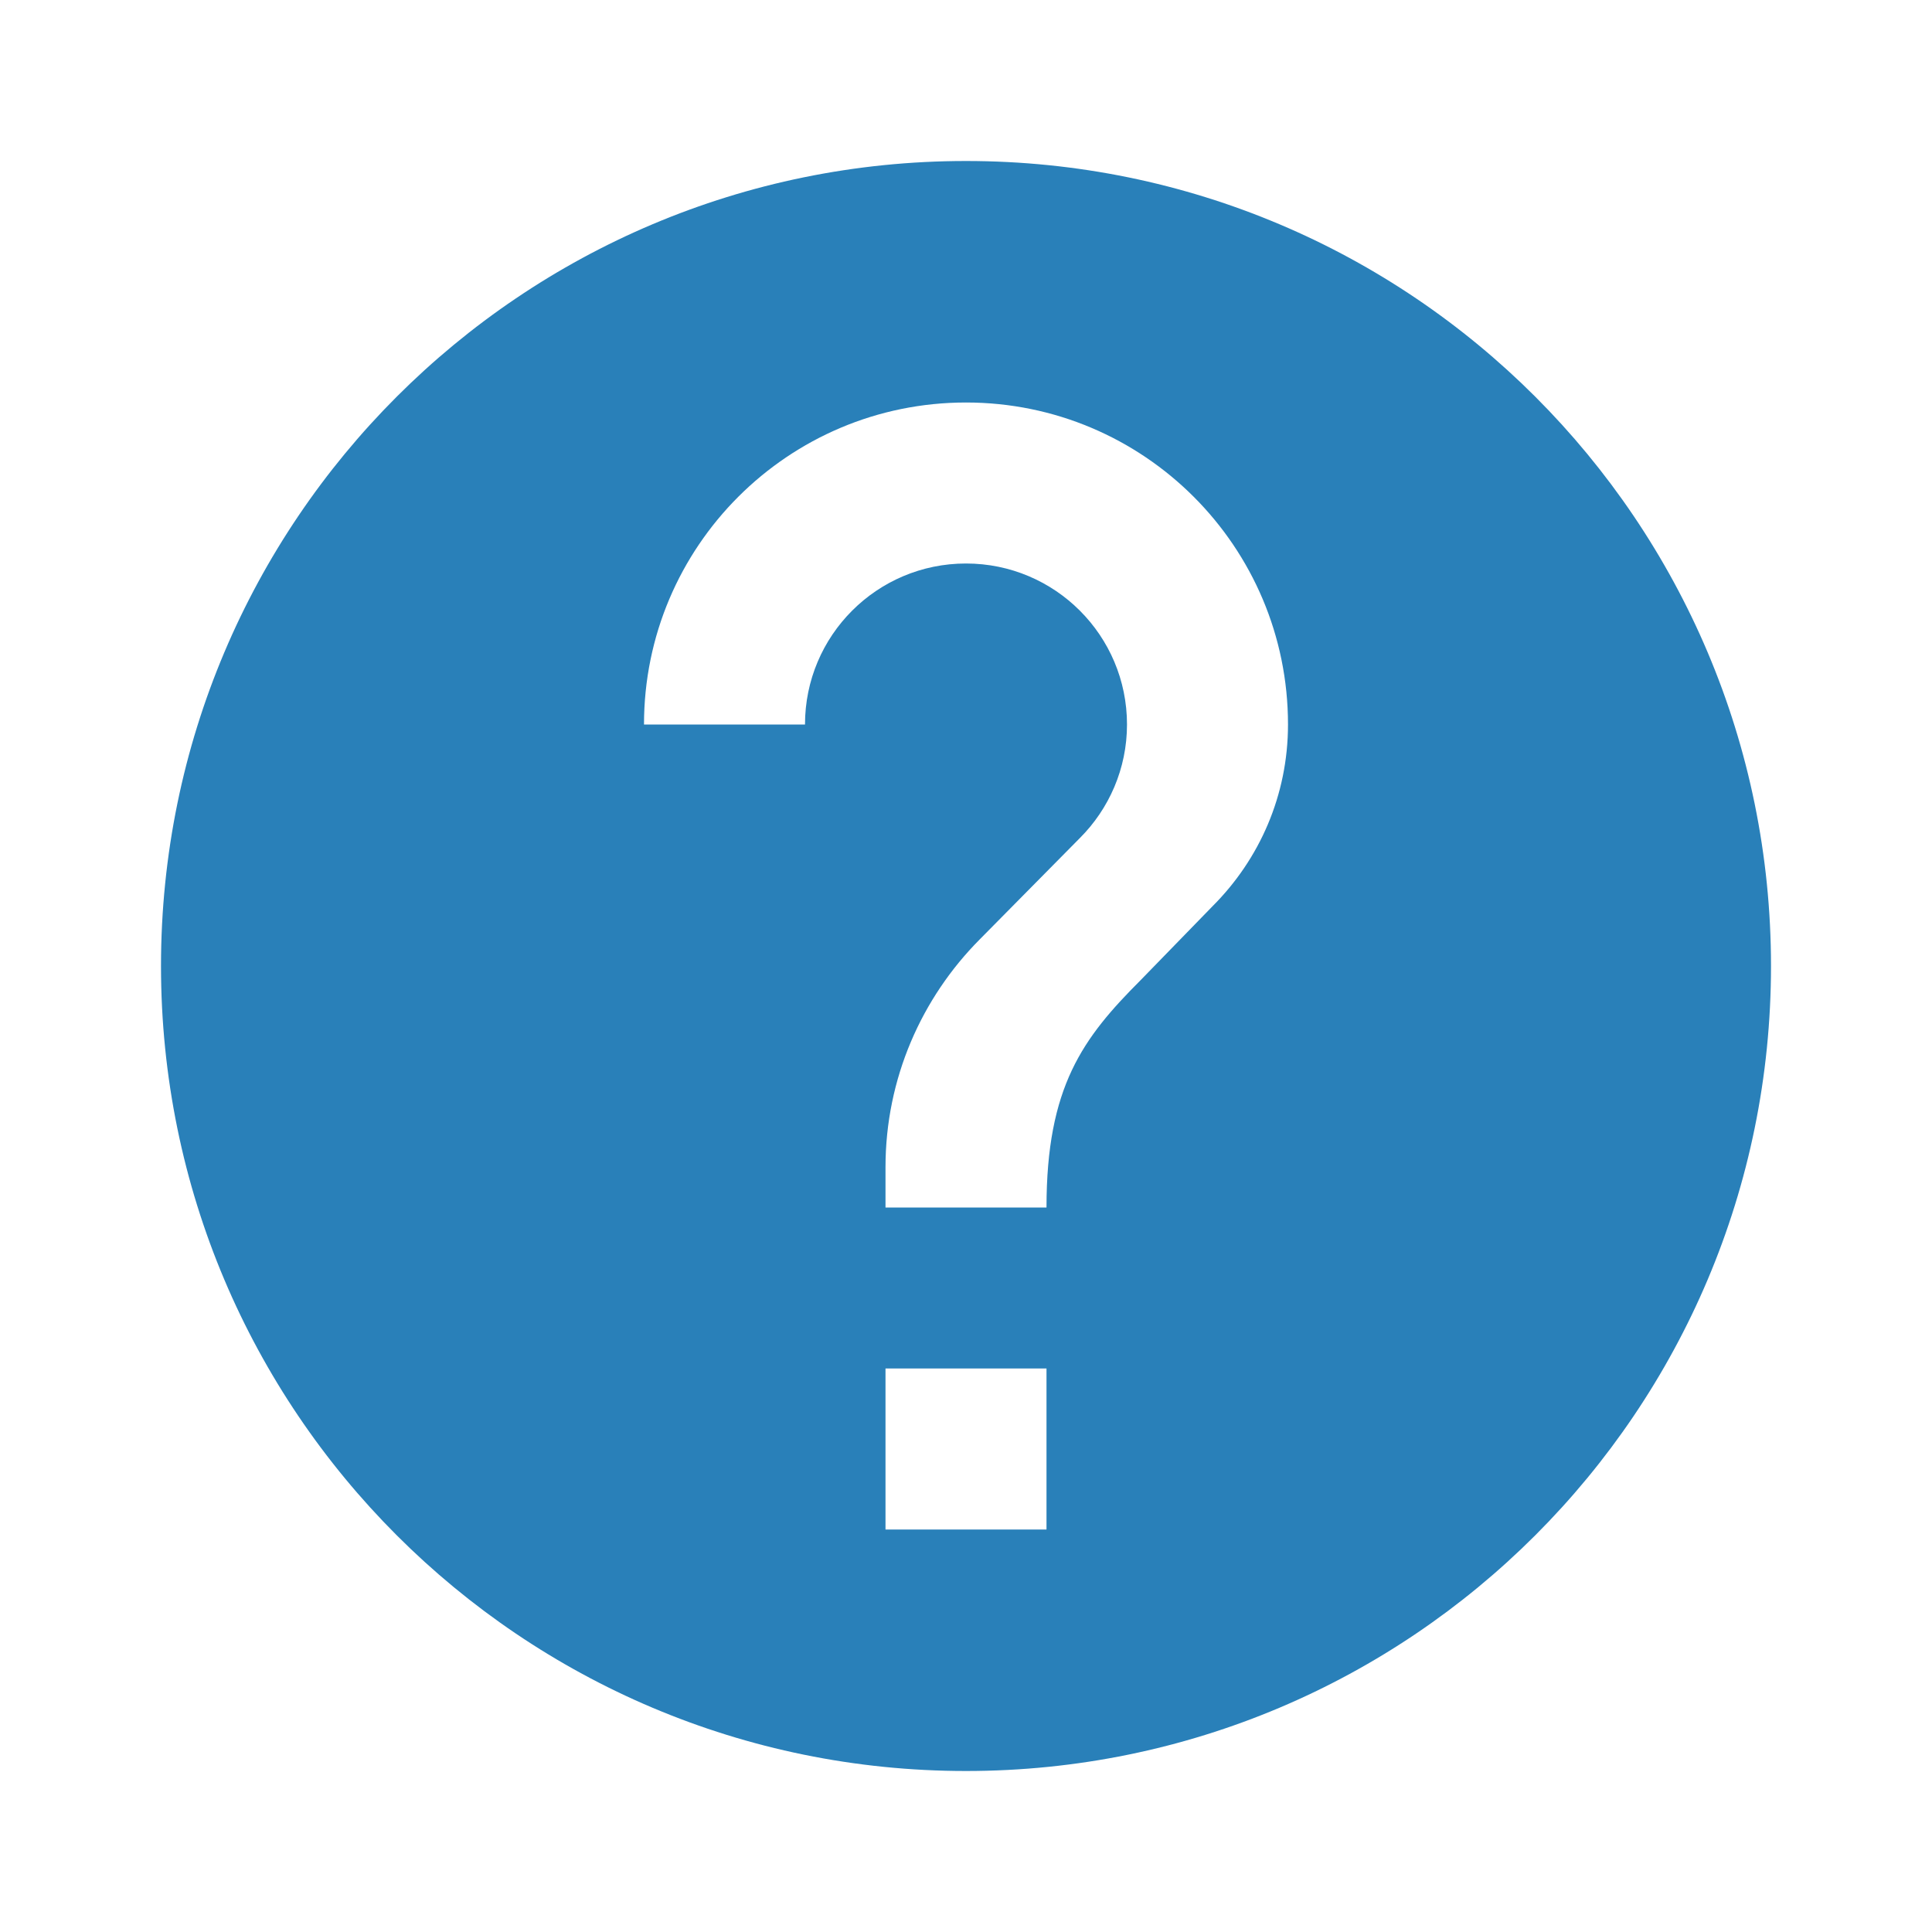
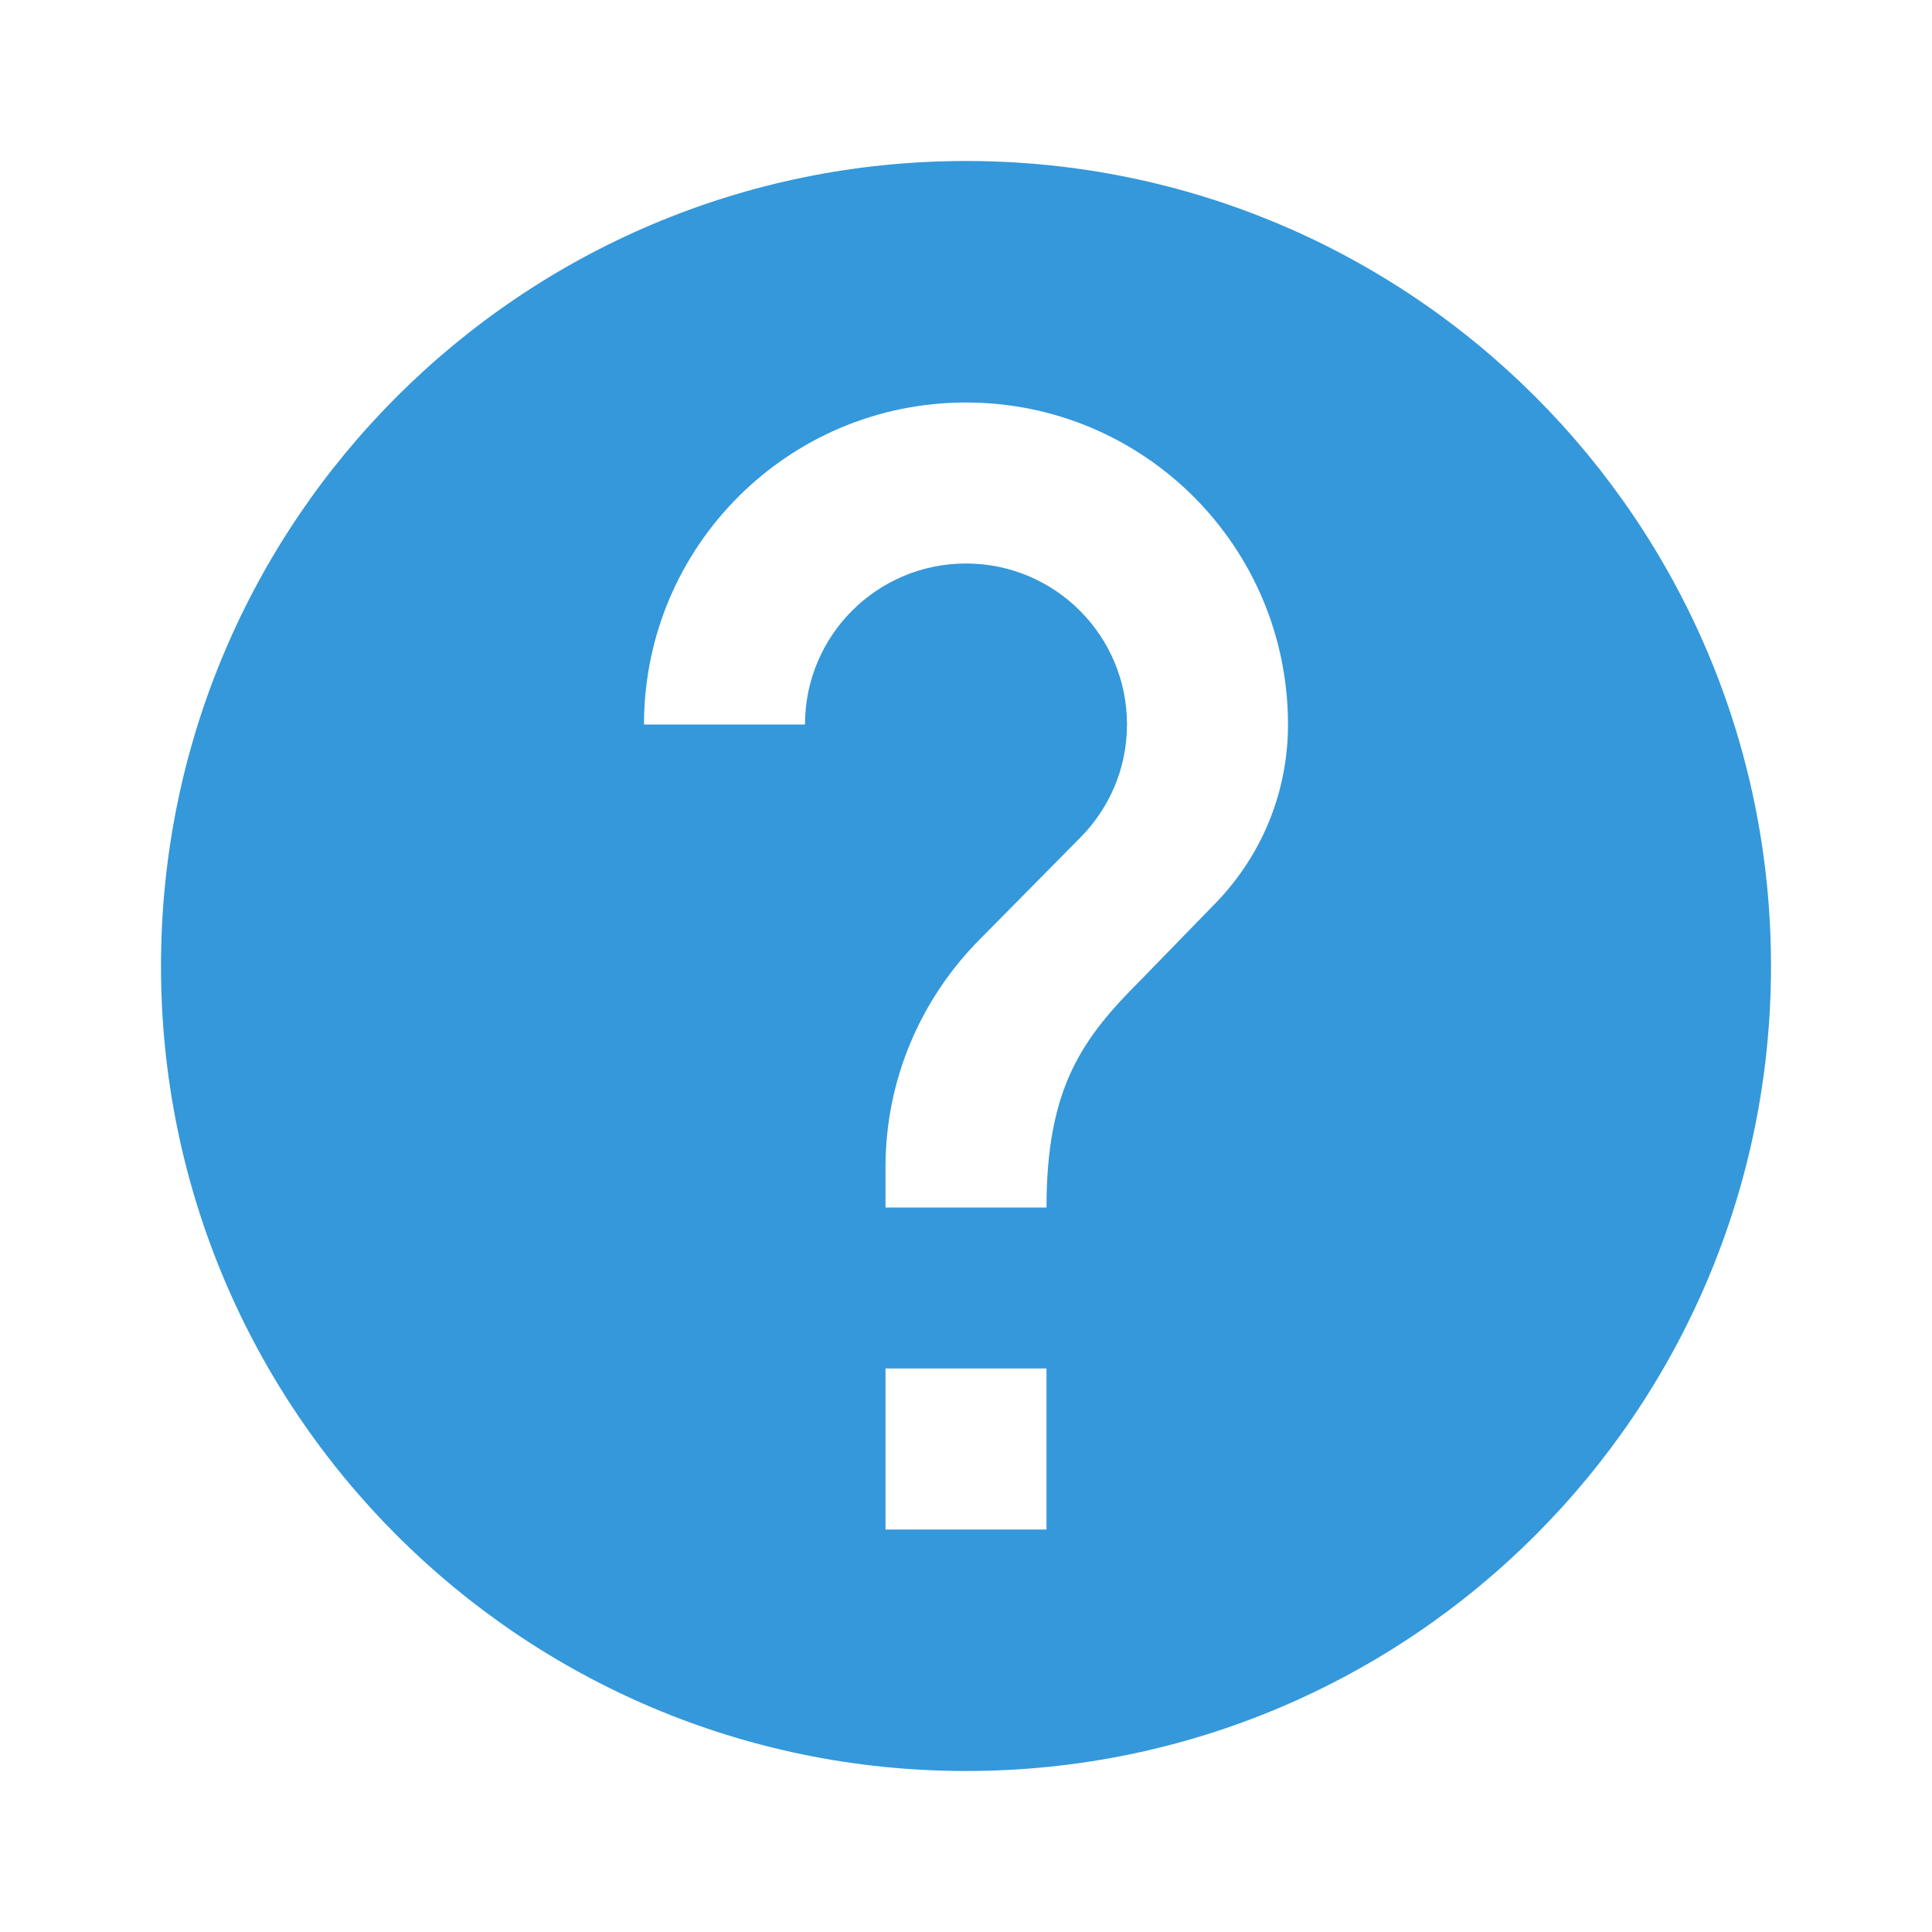
<svg xmlns="http://www.w3.org/2000/svg" width="48" height="48" viewBox="0 0 48 48">
-   <path d="M24 4C12.95 4 4 12.95 4 24s8.95 20 20 20 20-8.95 20-20S35.05 4 24 4zm2 34h-4v-4h4v4zm4.13-15.49l-1.79 1.84C26.9 25.79 26 27 26 30h-4v-1c0-2.21.9-4.21 2.34-5.66l2.49-2.52C27.55 20.1 28 19.1 28 18c0-2.21-1.79-4-4-4s-4 1.79-4 4h-4c0-4.42 3.58-8 8-8s8 3.58 8 8c0 1.76-.71 3.35-1.87 4.51z" fill="#2980b9" />
+   <path d="M24 4C12.95 4 4 12.95 4 24s8.95 20 20 20 20-8.95 20-20S35.05 4 24 4zm2 34h-4v-4h4v4zm4.13-15.49l-1.79 1.84C26.9 25.79 26 27 26 30h-4v-1c0-2.21.9-4.21 2.34-5.66l2.49-2.52C27.55 20.1 28 19.1 28 18c0-2.21-1.79-4-4-4s-4 1.79-4 4h-4c0-4.42 3.58-8 8-8s8 3.58 8 8c0 1.76-.71 3.35-1.87 4.51z" fill="#3498DB" />
</svg>
